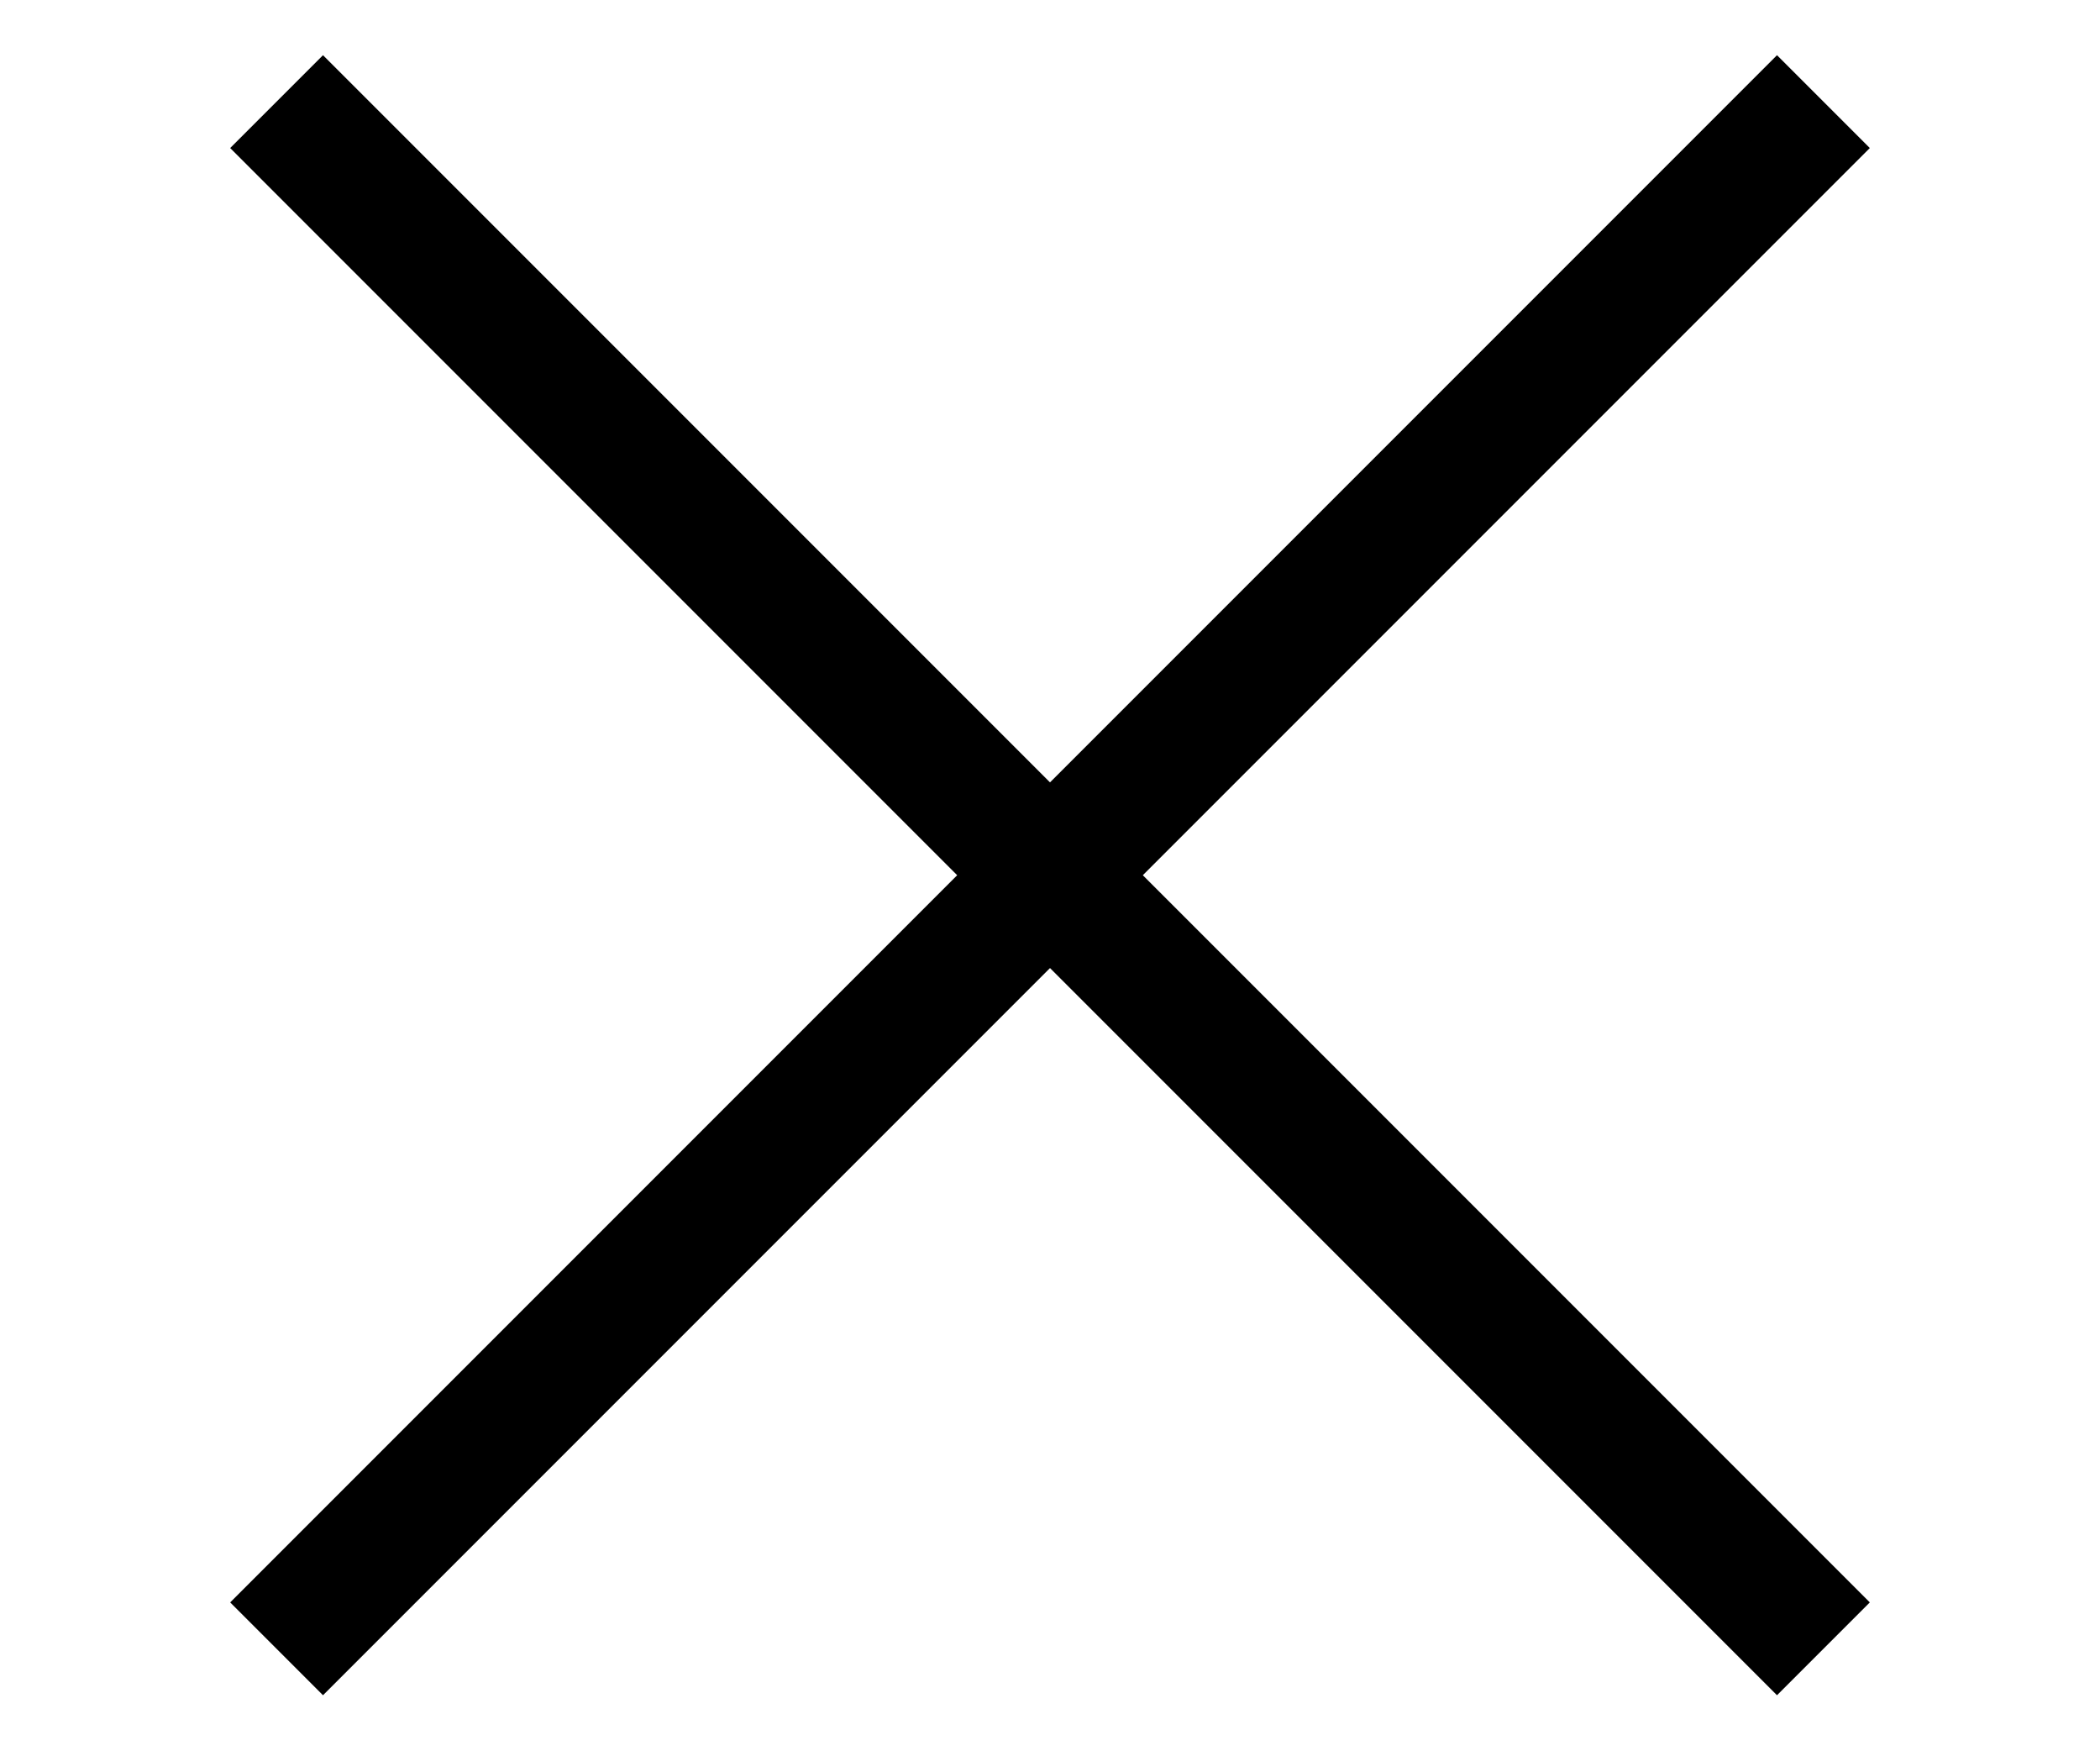
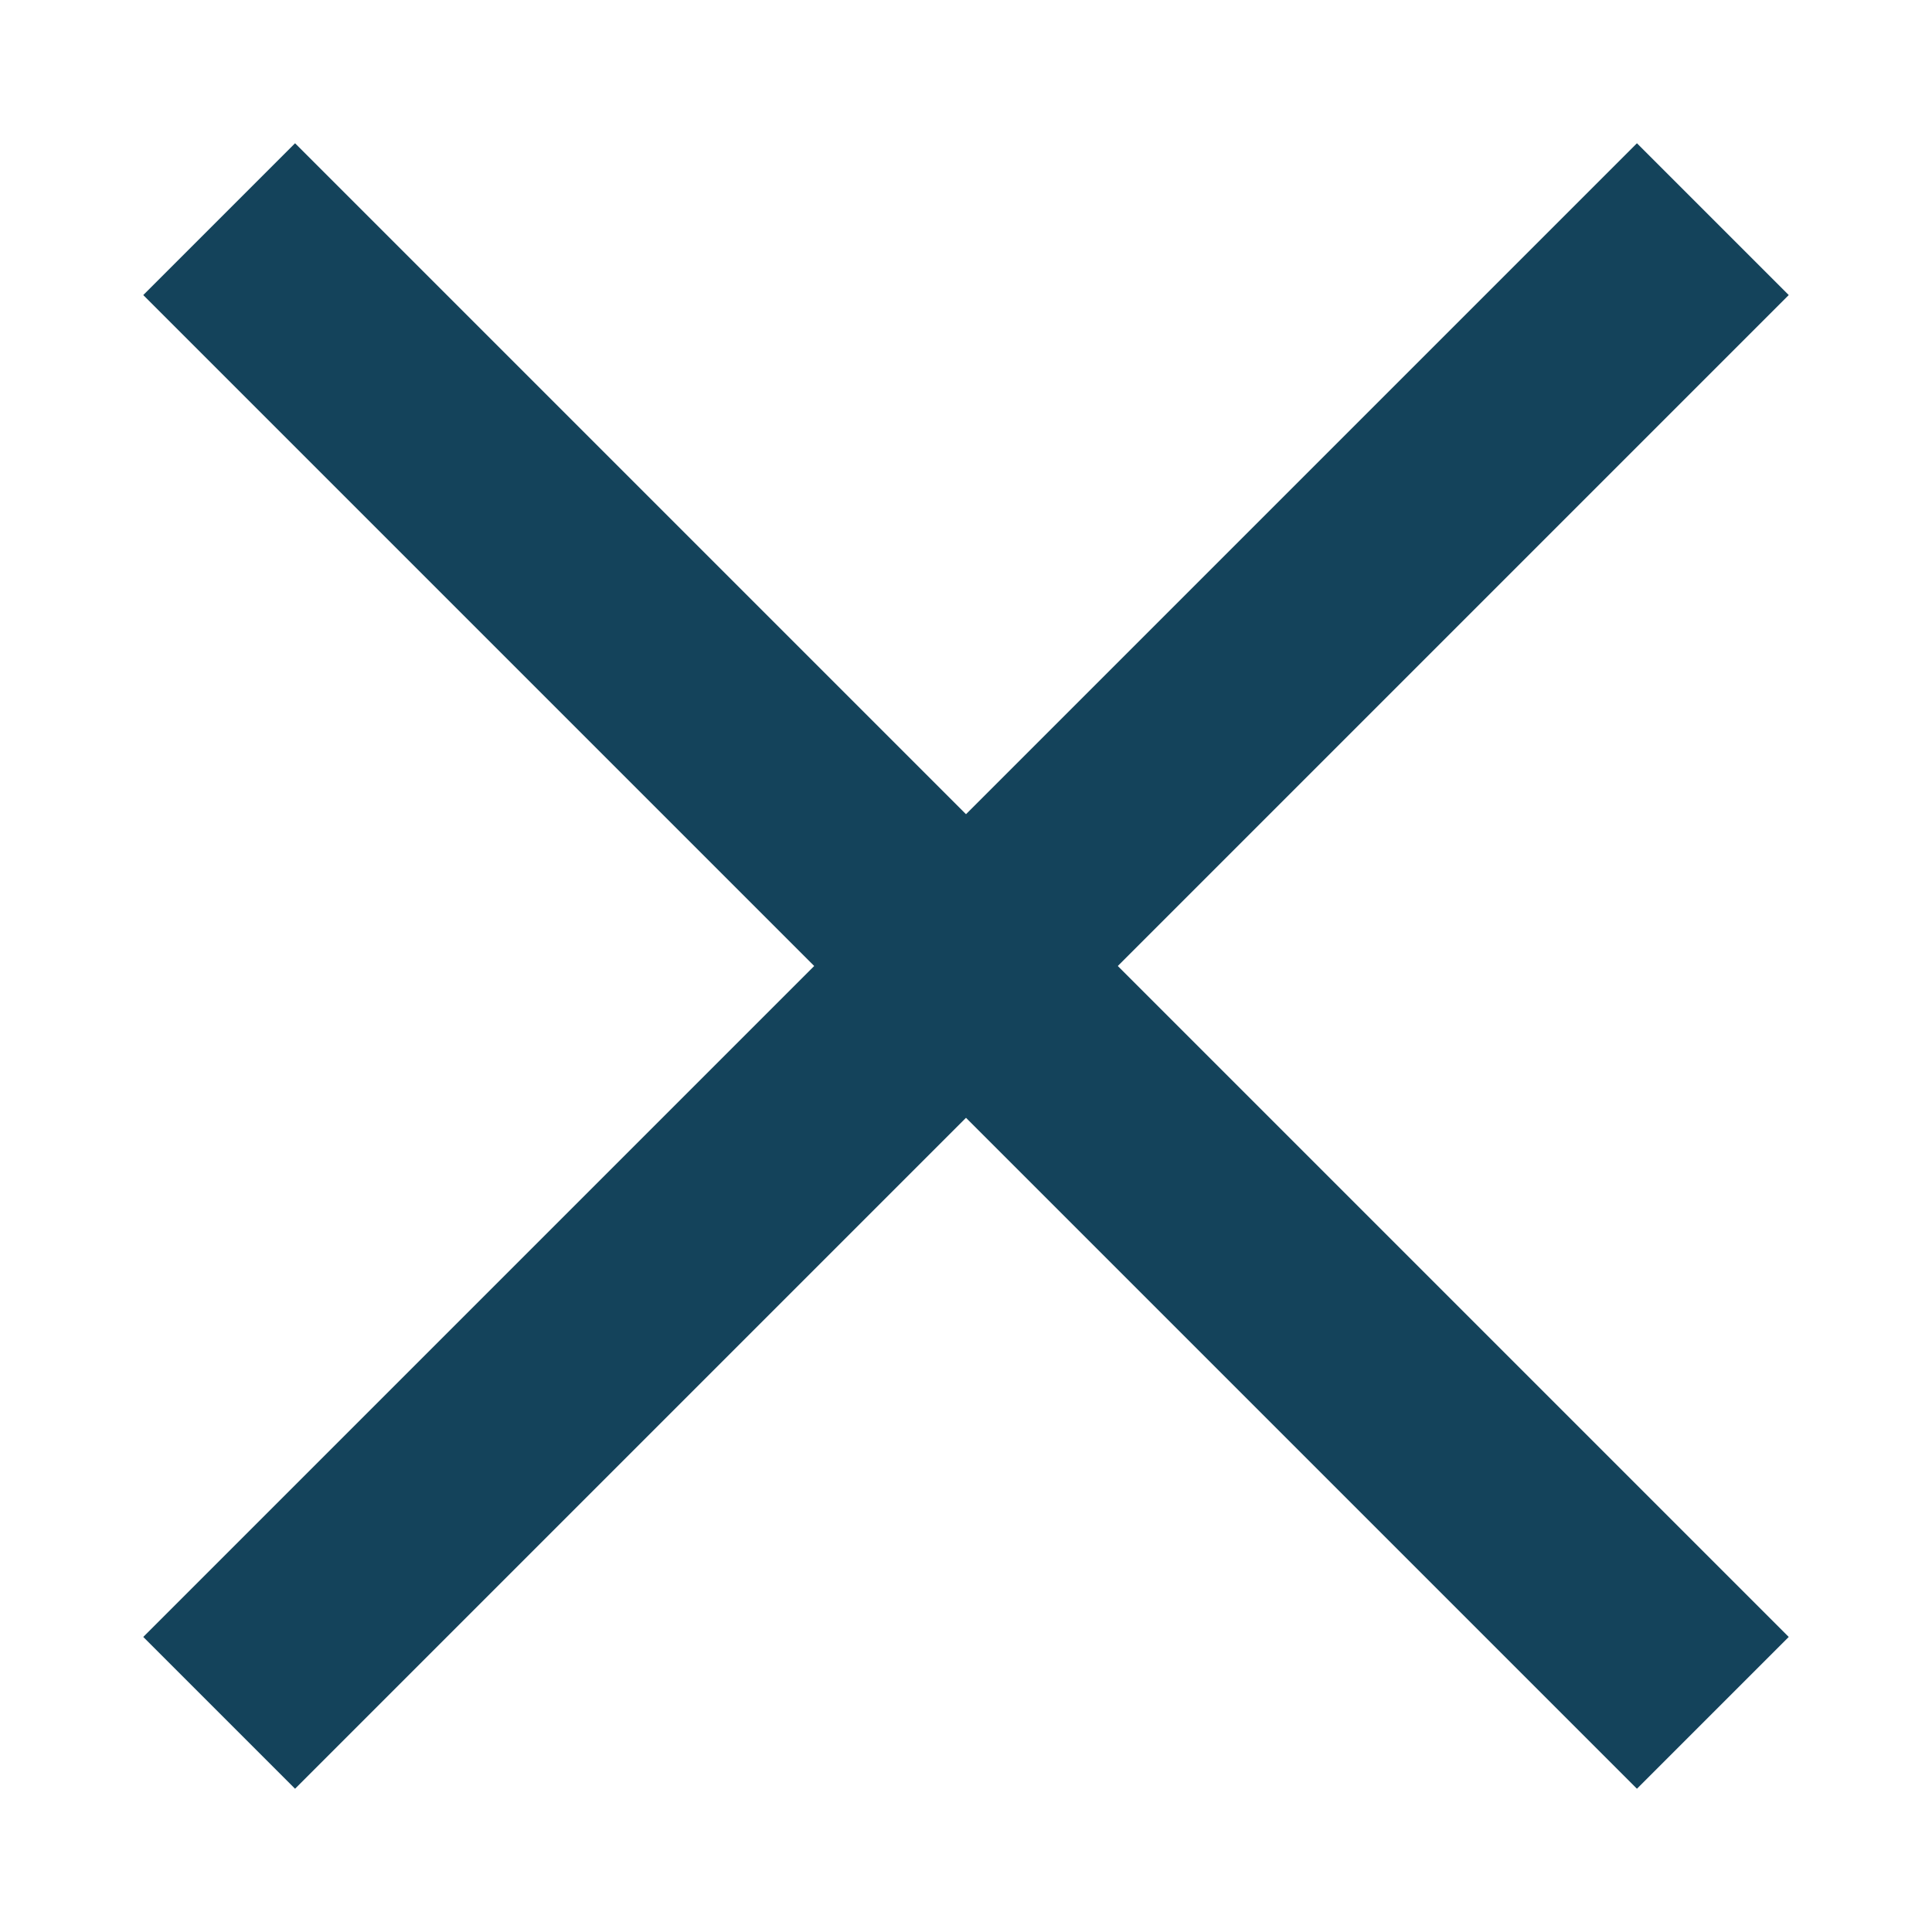
- <svg xmlns="http://www.w3.org/2000/svg" width="24" height="20" viewBox="0 0 24 20" fill="none">
-   <path d="M3.161 18.839L20.839 1.161" stroke="black" stroke-width="1.5" />
-   <path d="M3.161 1.161L20.839 18.839" stroke="black" stroke-width="1.5" />
+ <svg xmlns="http://www.w3.org/2000/svg" width="18" height="18" viewBox="0 0 18 18" fill="none">
+   <path d="M2.749 15.251L15.251 2.749" stroke="#14435B" style="stroke:#14435B;stroke:color(display-p3 0.078 0.263 0.357);stroke-opacity:1;" stroke-width="2" stroke-linecap="square" />
+   <path d="M2.749 2.749L15.251 15.251" stroke="#14435B" style="stroke:#14435B;stroke:color(display-p3 0.078 0.263 0.357);stroke-opacity:1;" stroke-width="2" stroke-linecap="square" />
</svg>
